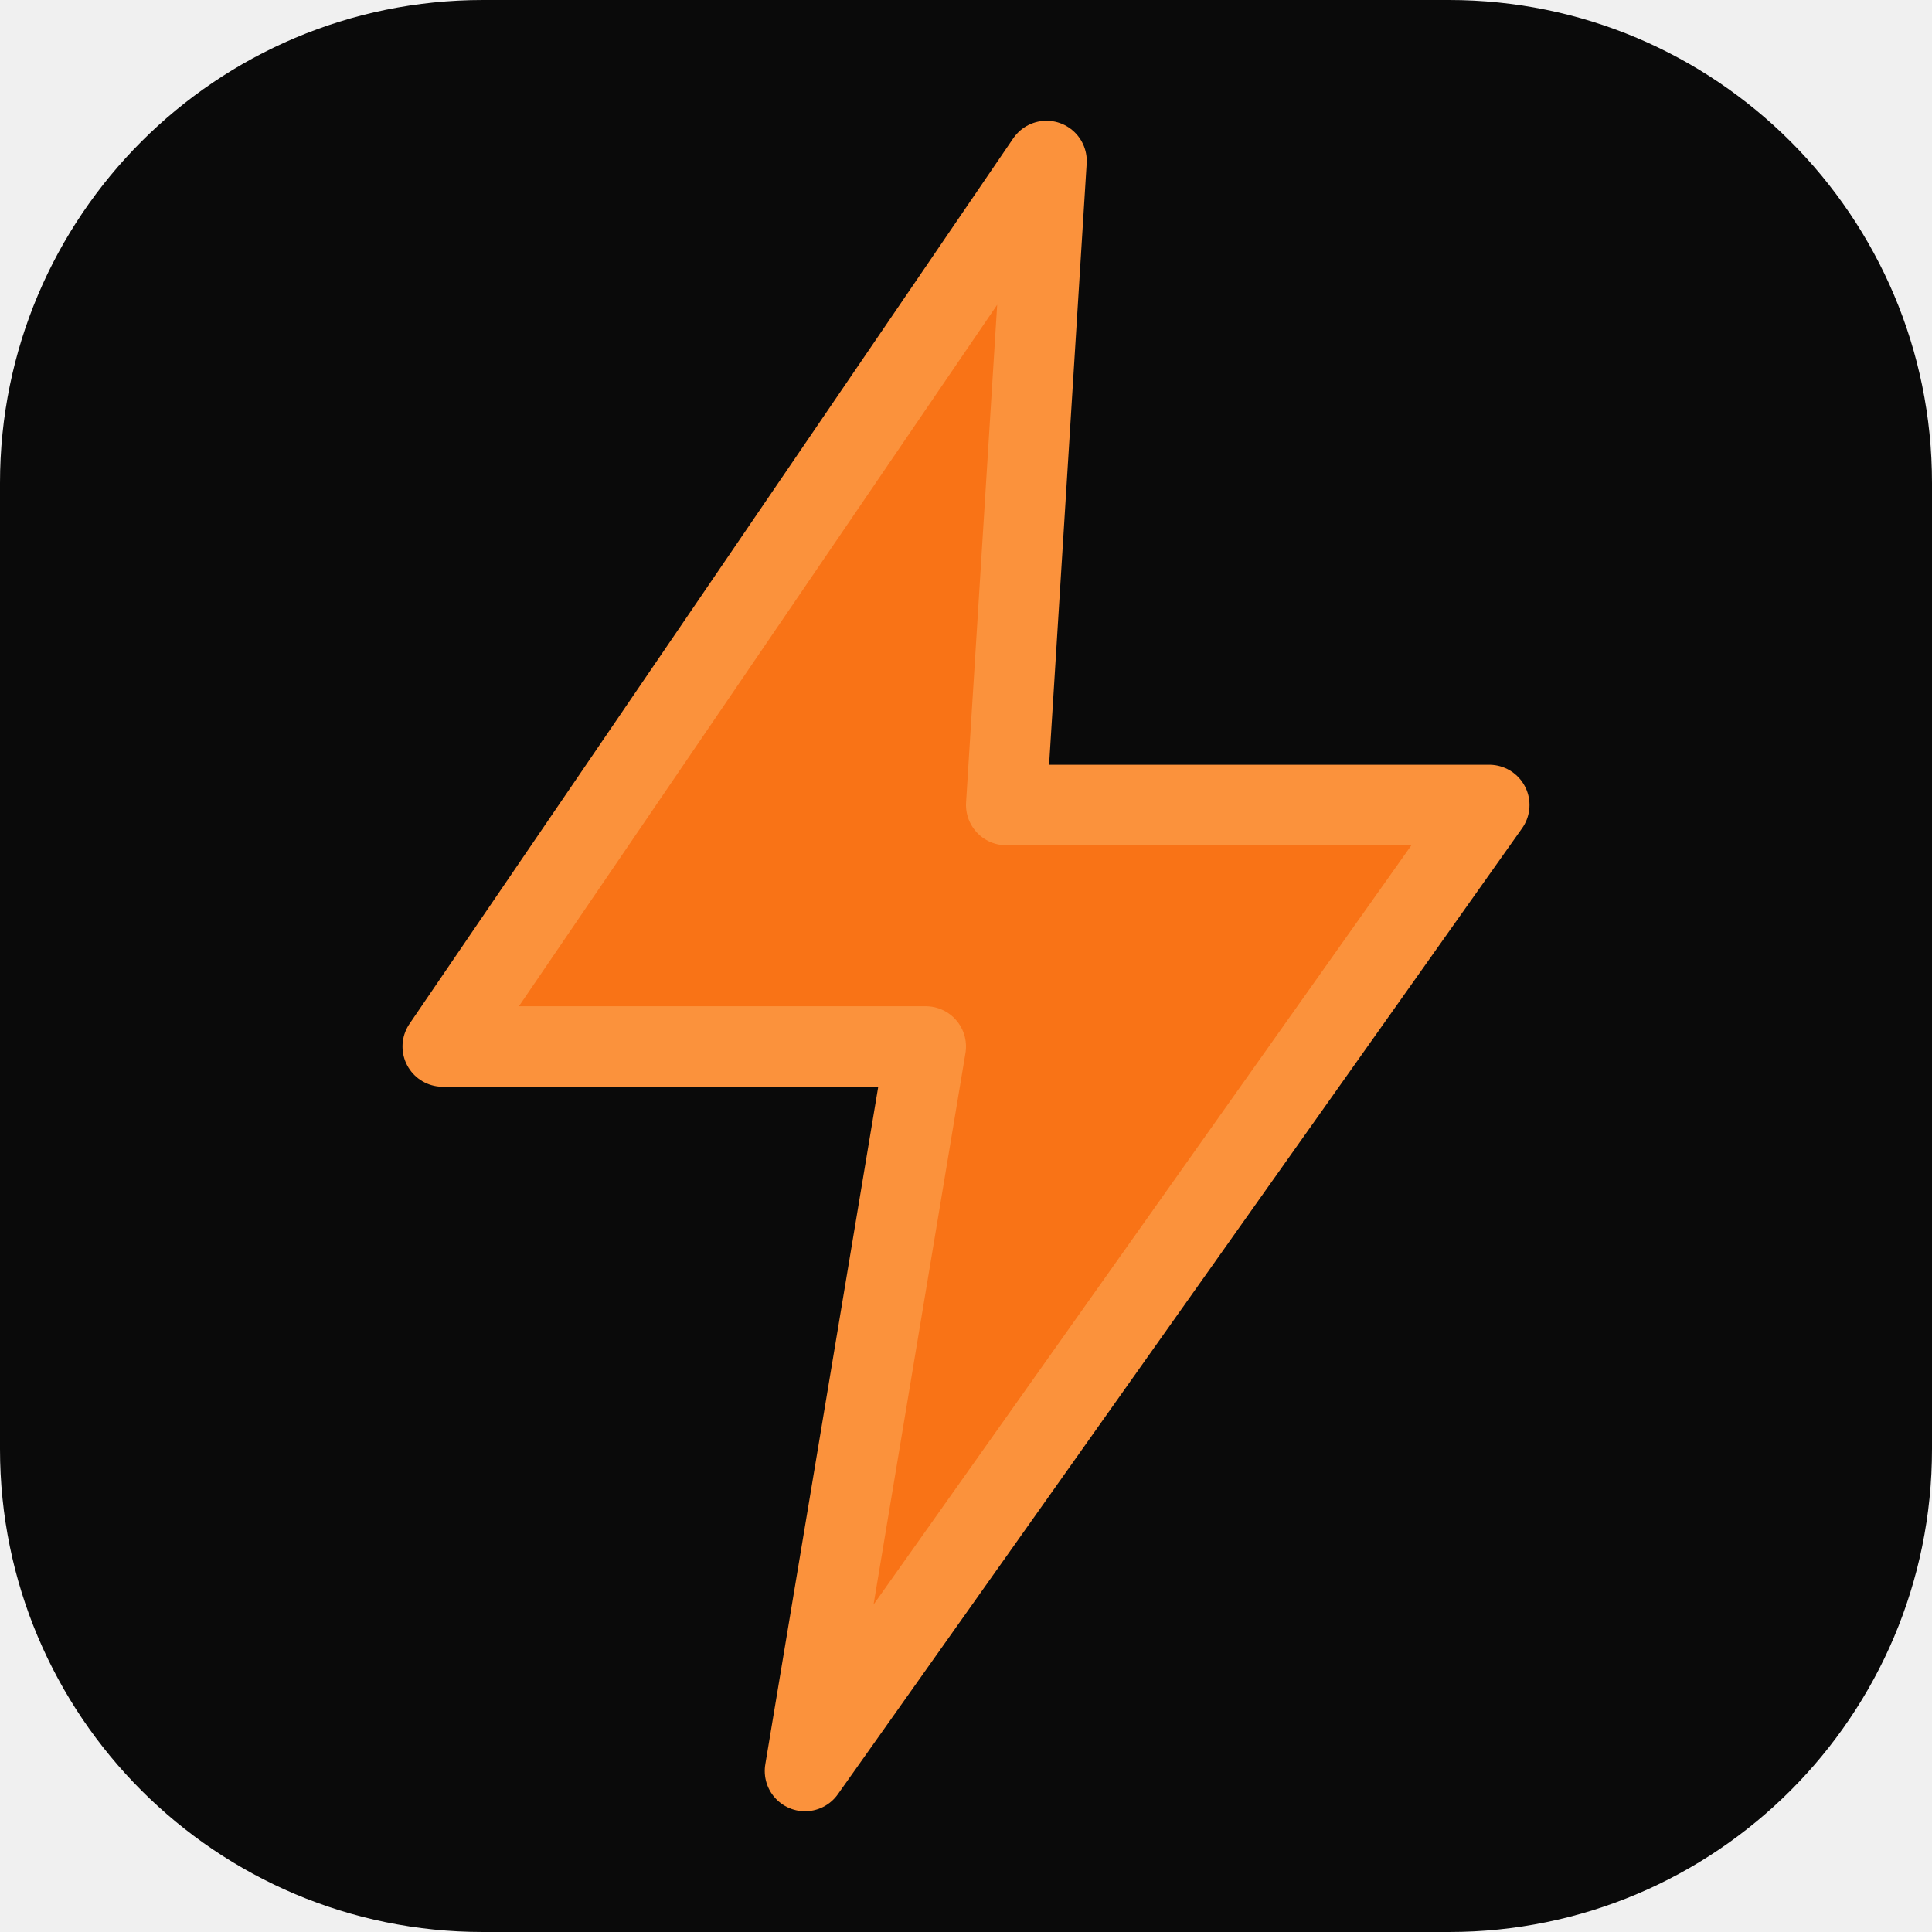
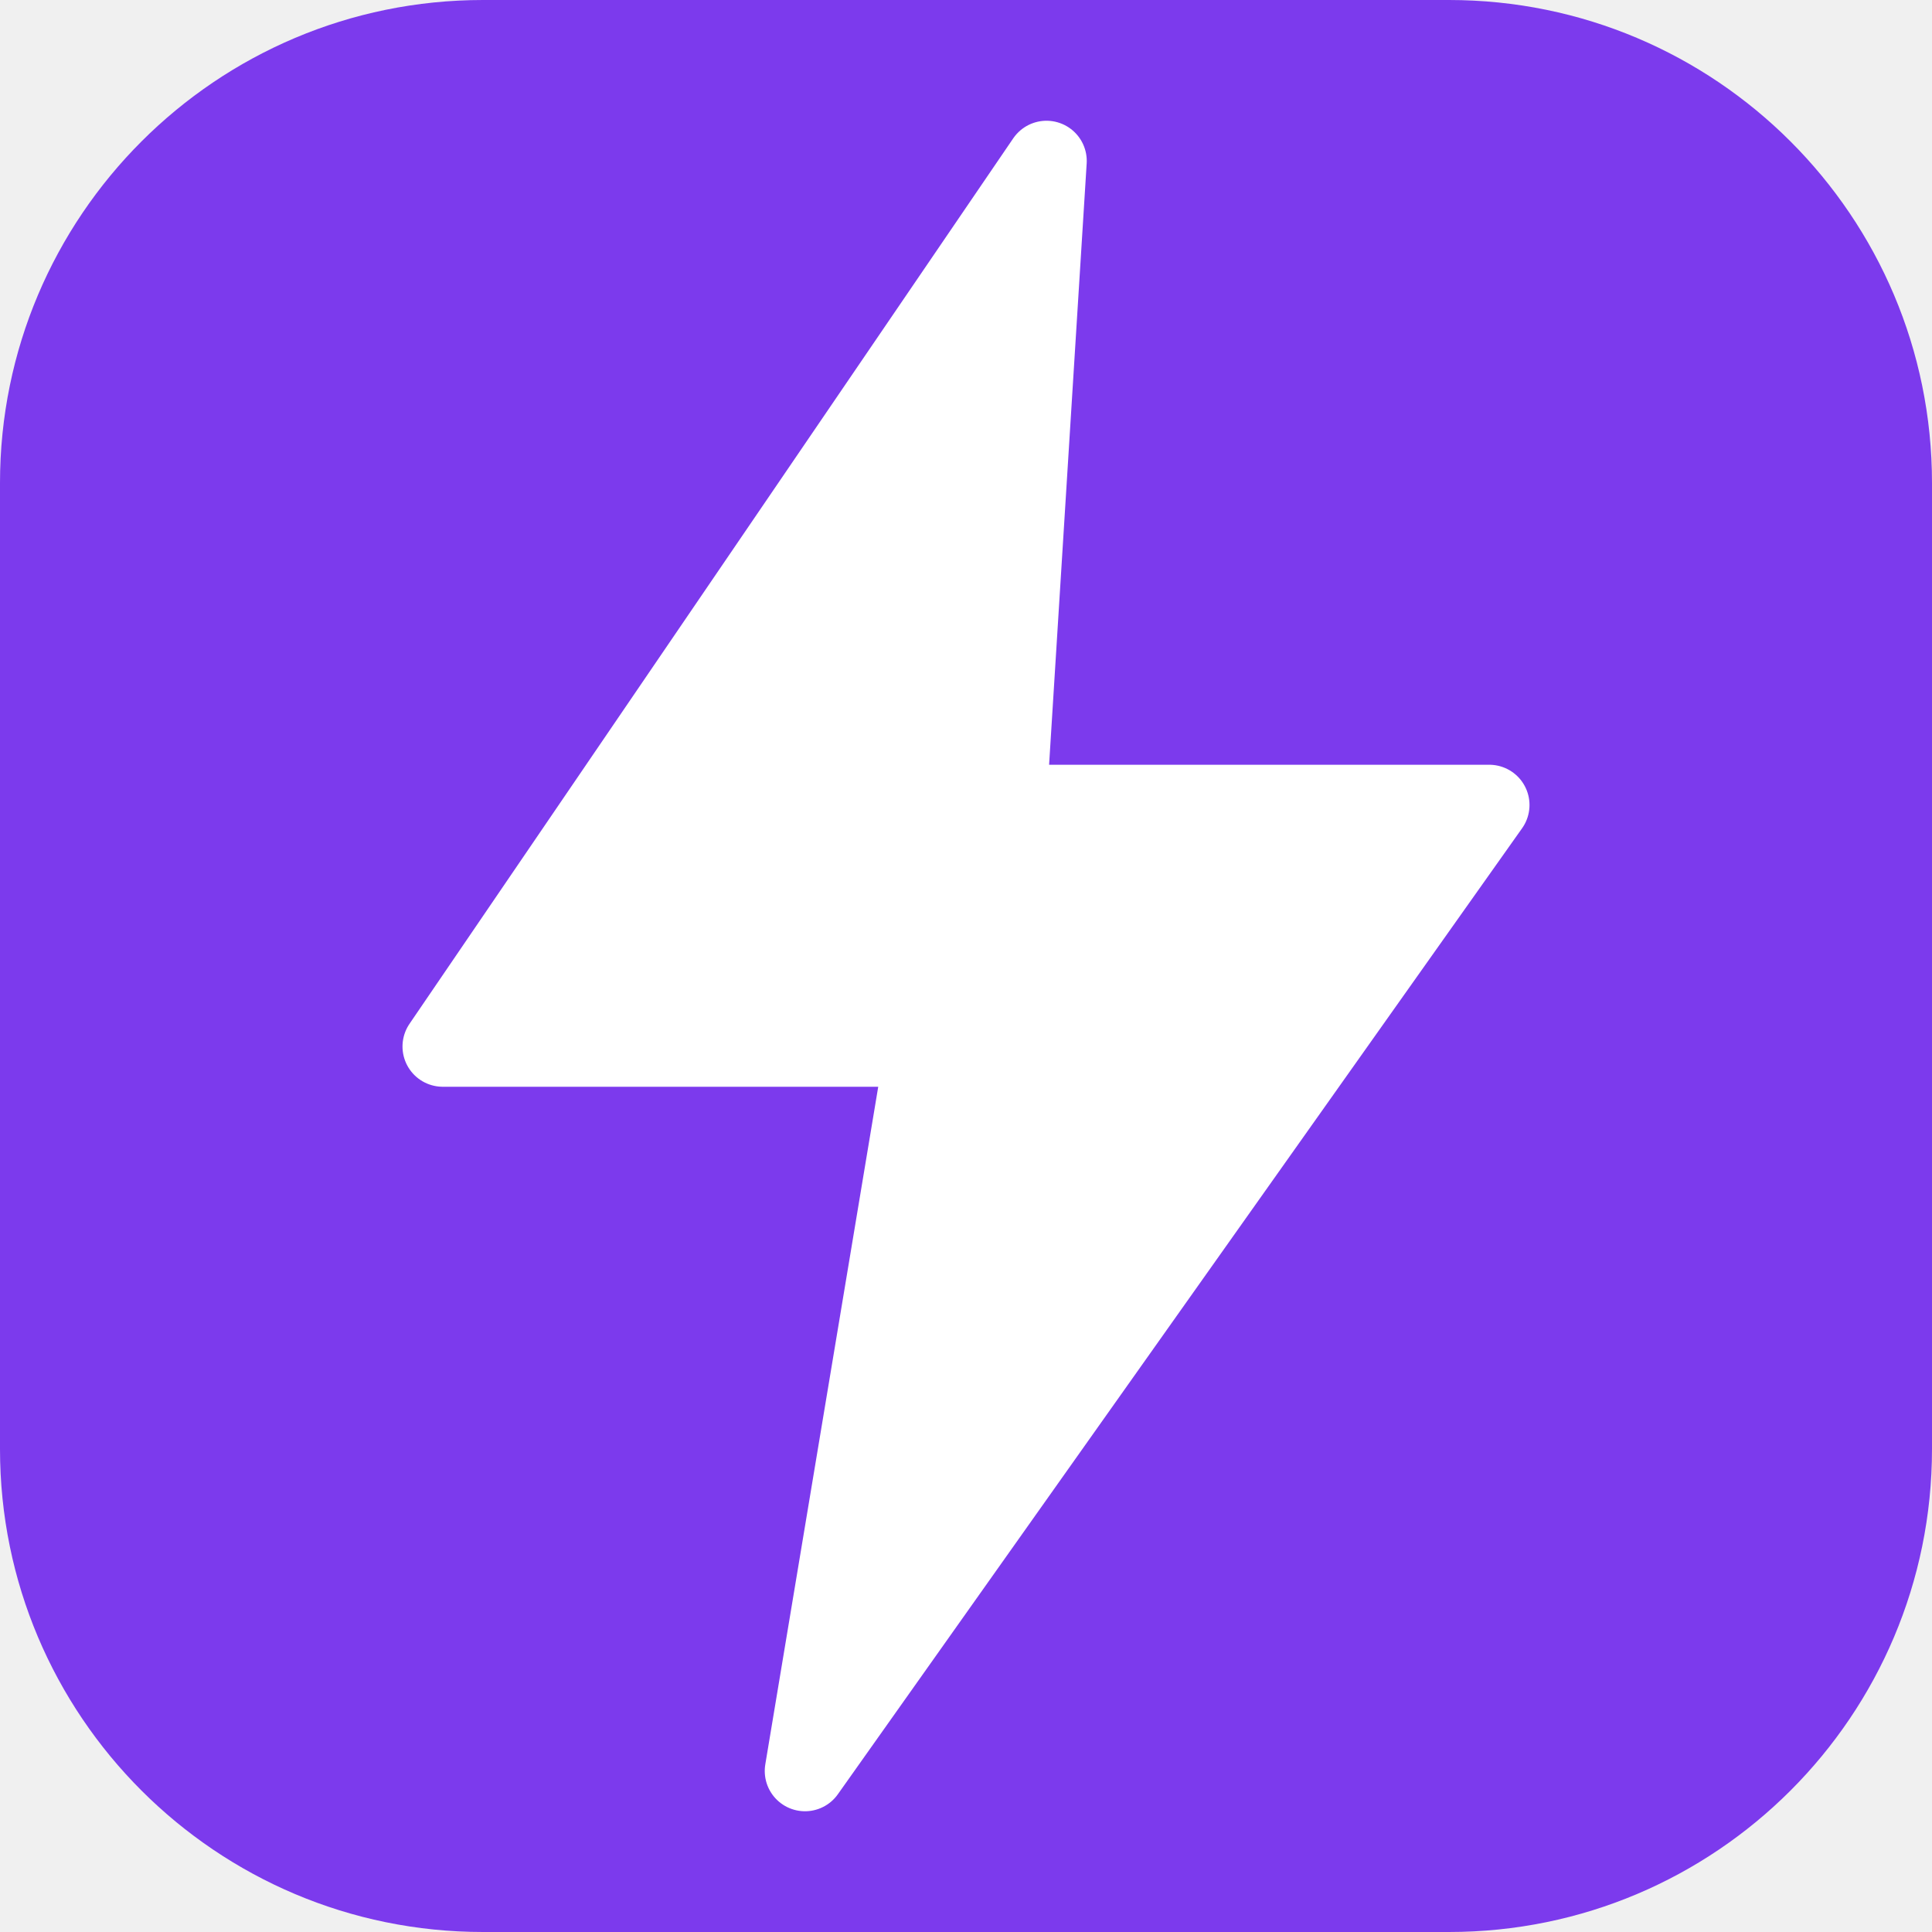
<svg xmlns="http://www.w3.org/2000/svg" viewBox="0 0 48 48" fill="none">
-   <rect width="48" height="48" rx="12" fill="#0A0A0A" />
-   <path d="M26 4L11 26H23L20 44L37 20H25L26 4Z" fill="#F97316" stroke="#FB923C" stroke-width="2" stroke-linecap="round" stroke-linejoin="round" />
+   <rect width="48" height="48" rx="12" fill="#7C3AED" />
+   <path d="M26 4L11 26H23L20 44L37 20H25L26 4Z" fill="#FFFFFF" stroke="#FFFFFF" stroke-width="2" stroke-linecap="round" stroke-linejoin="round" />
</svg>
